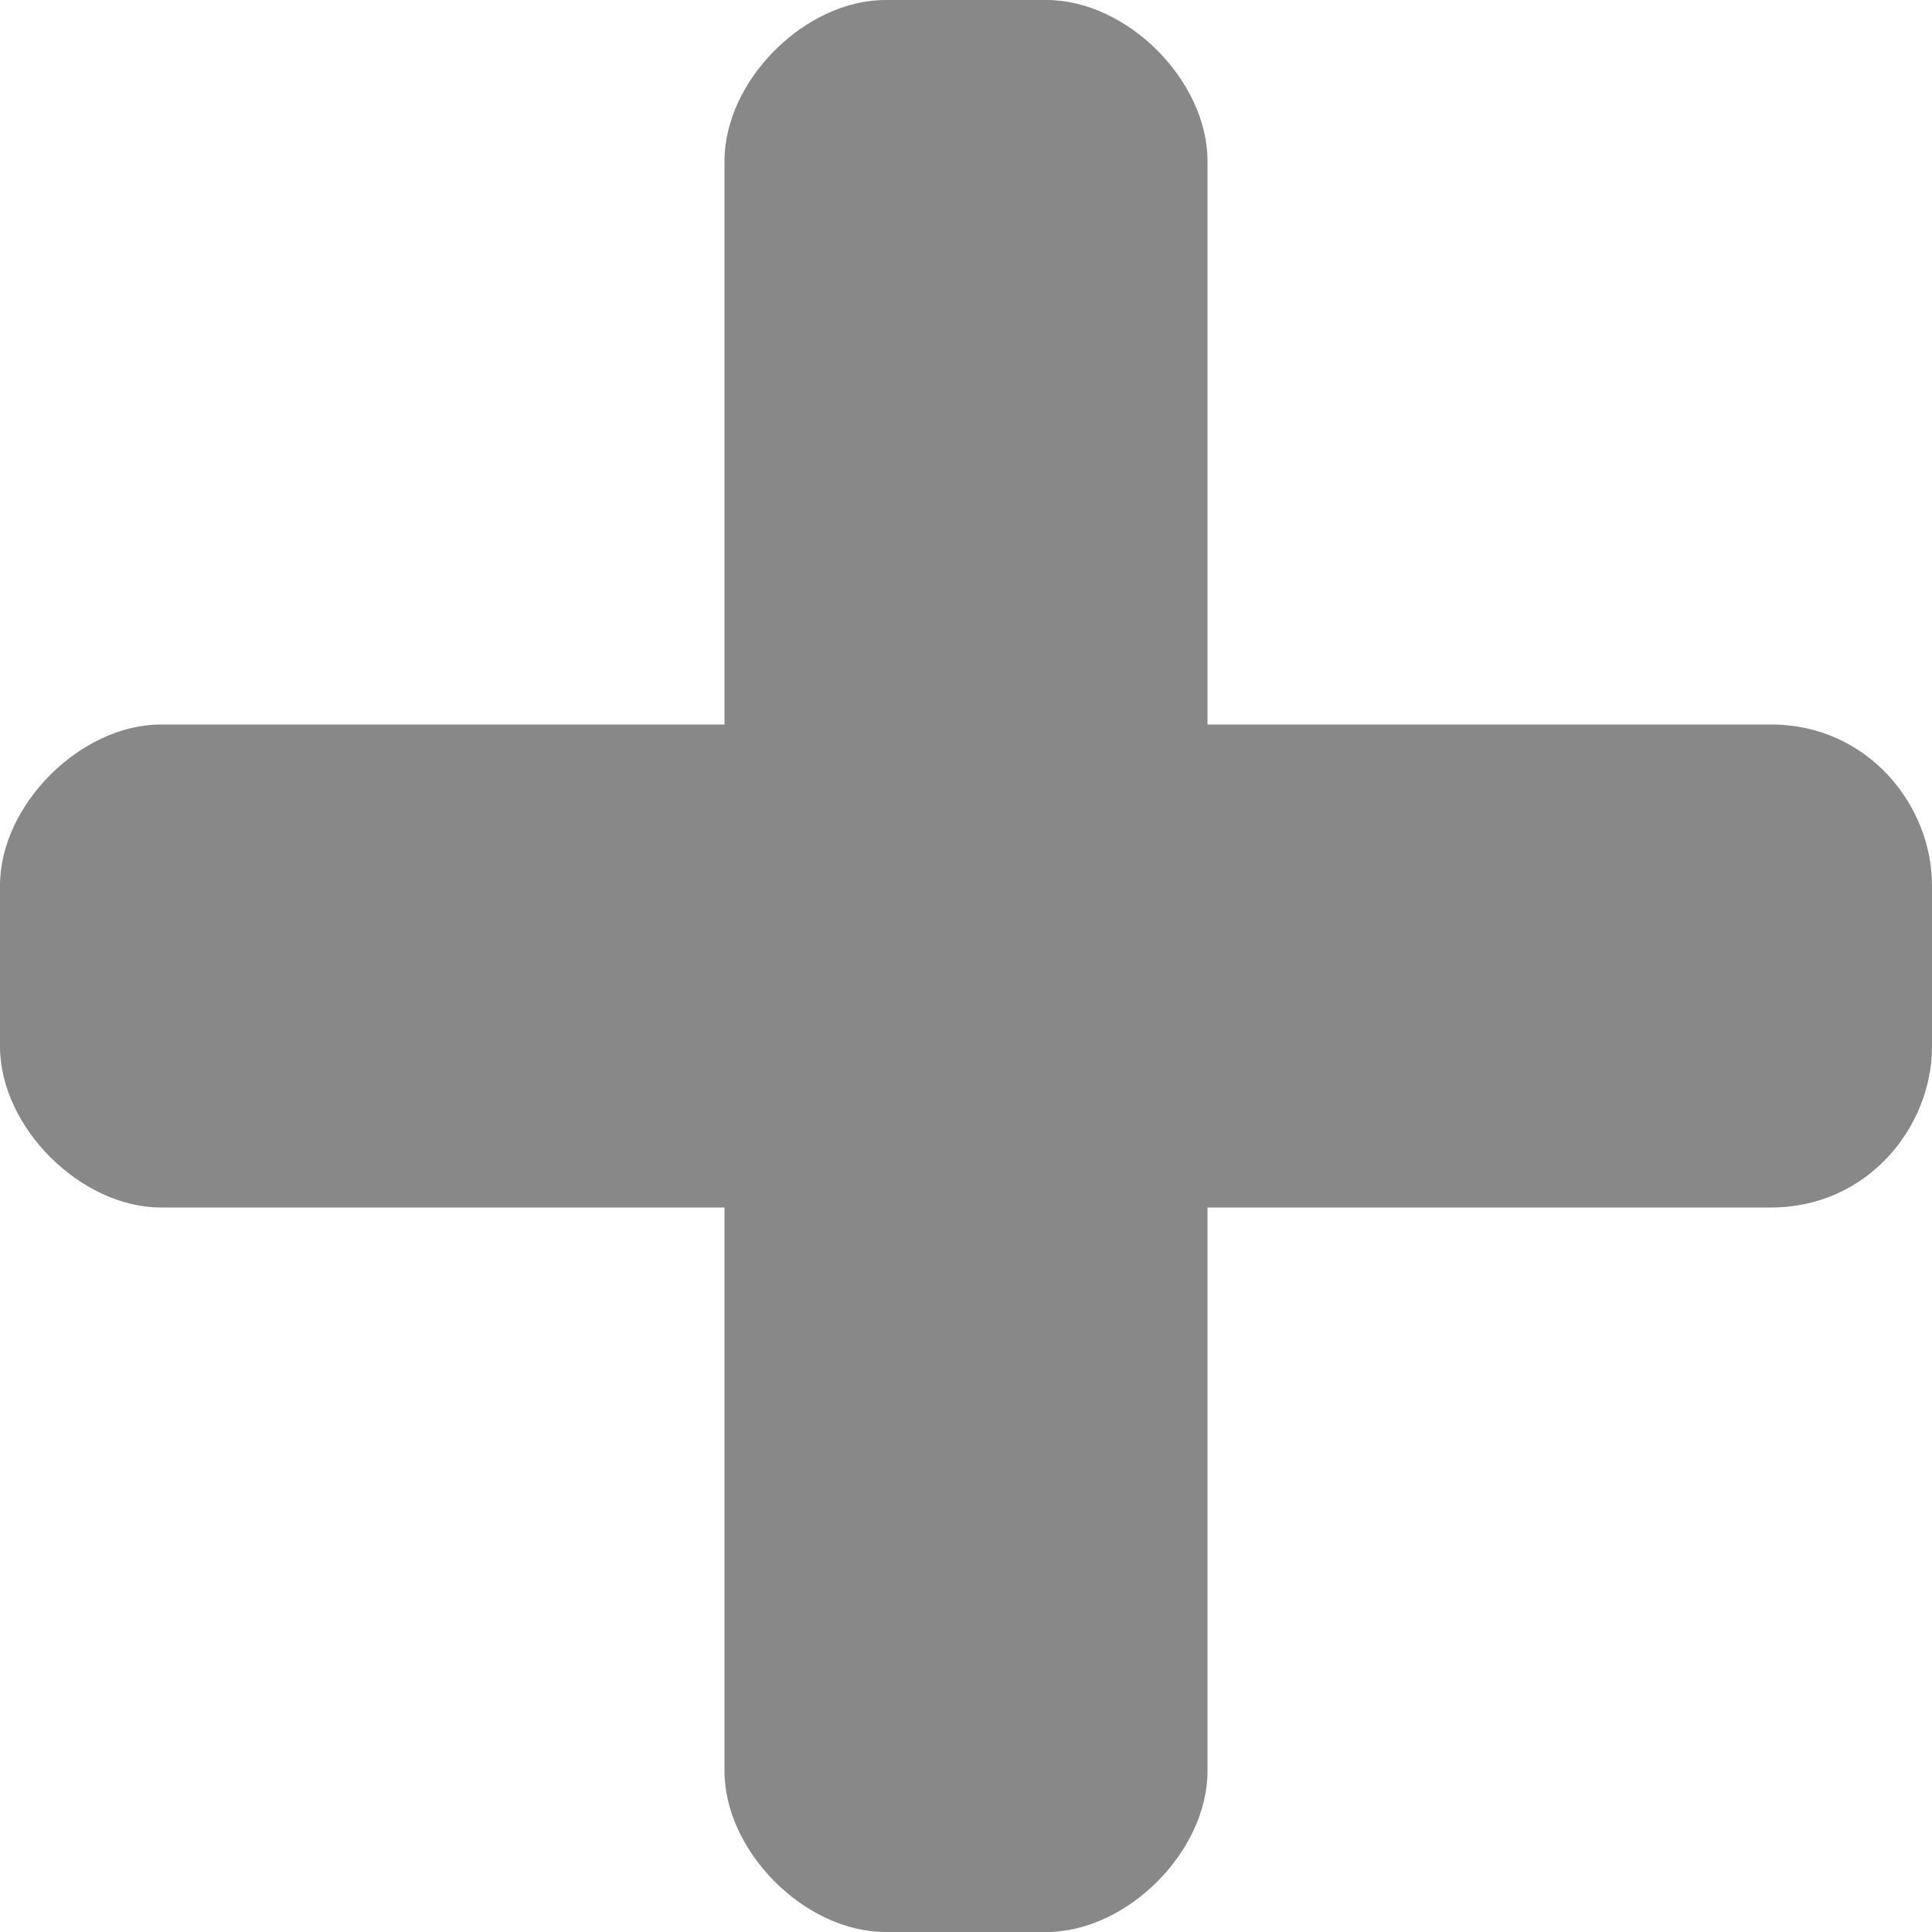
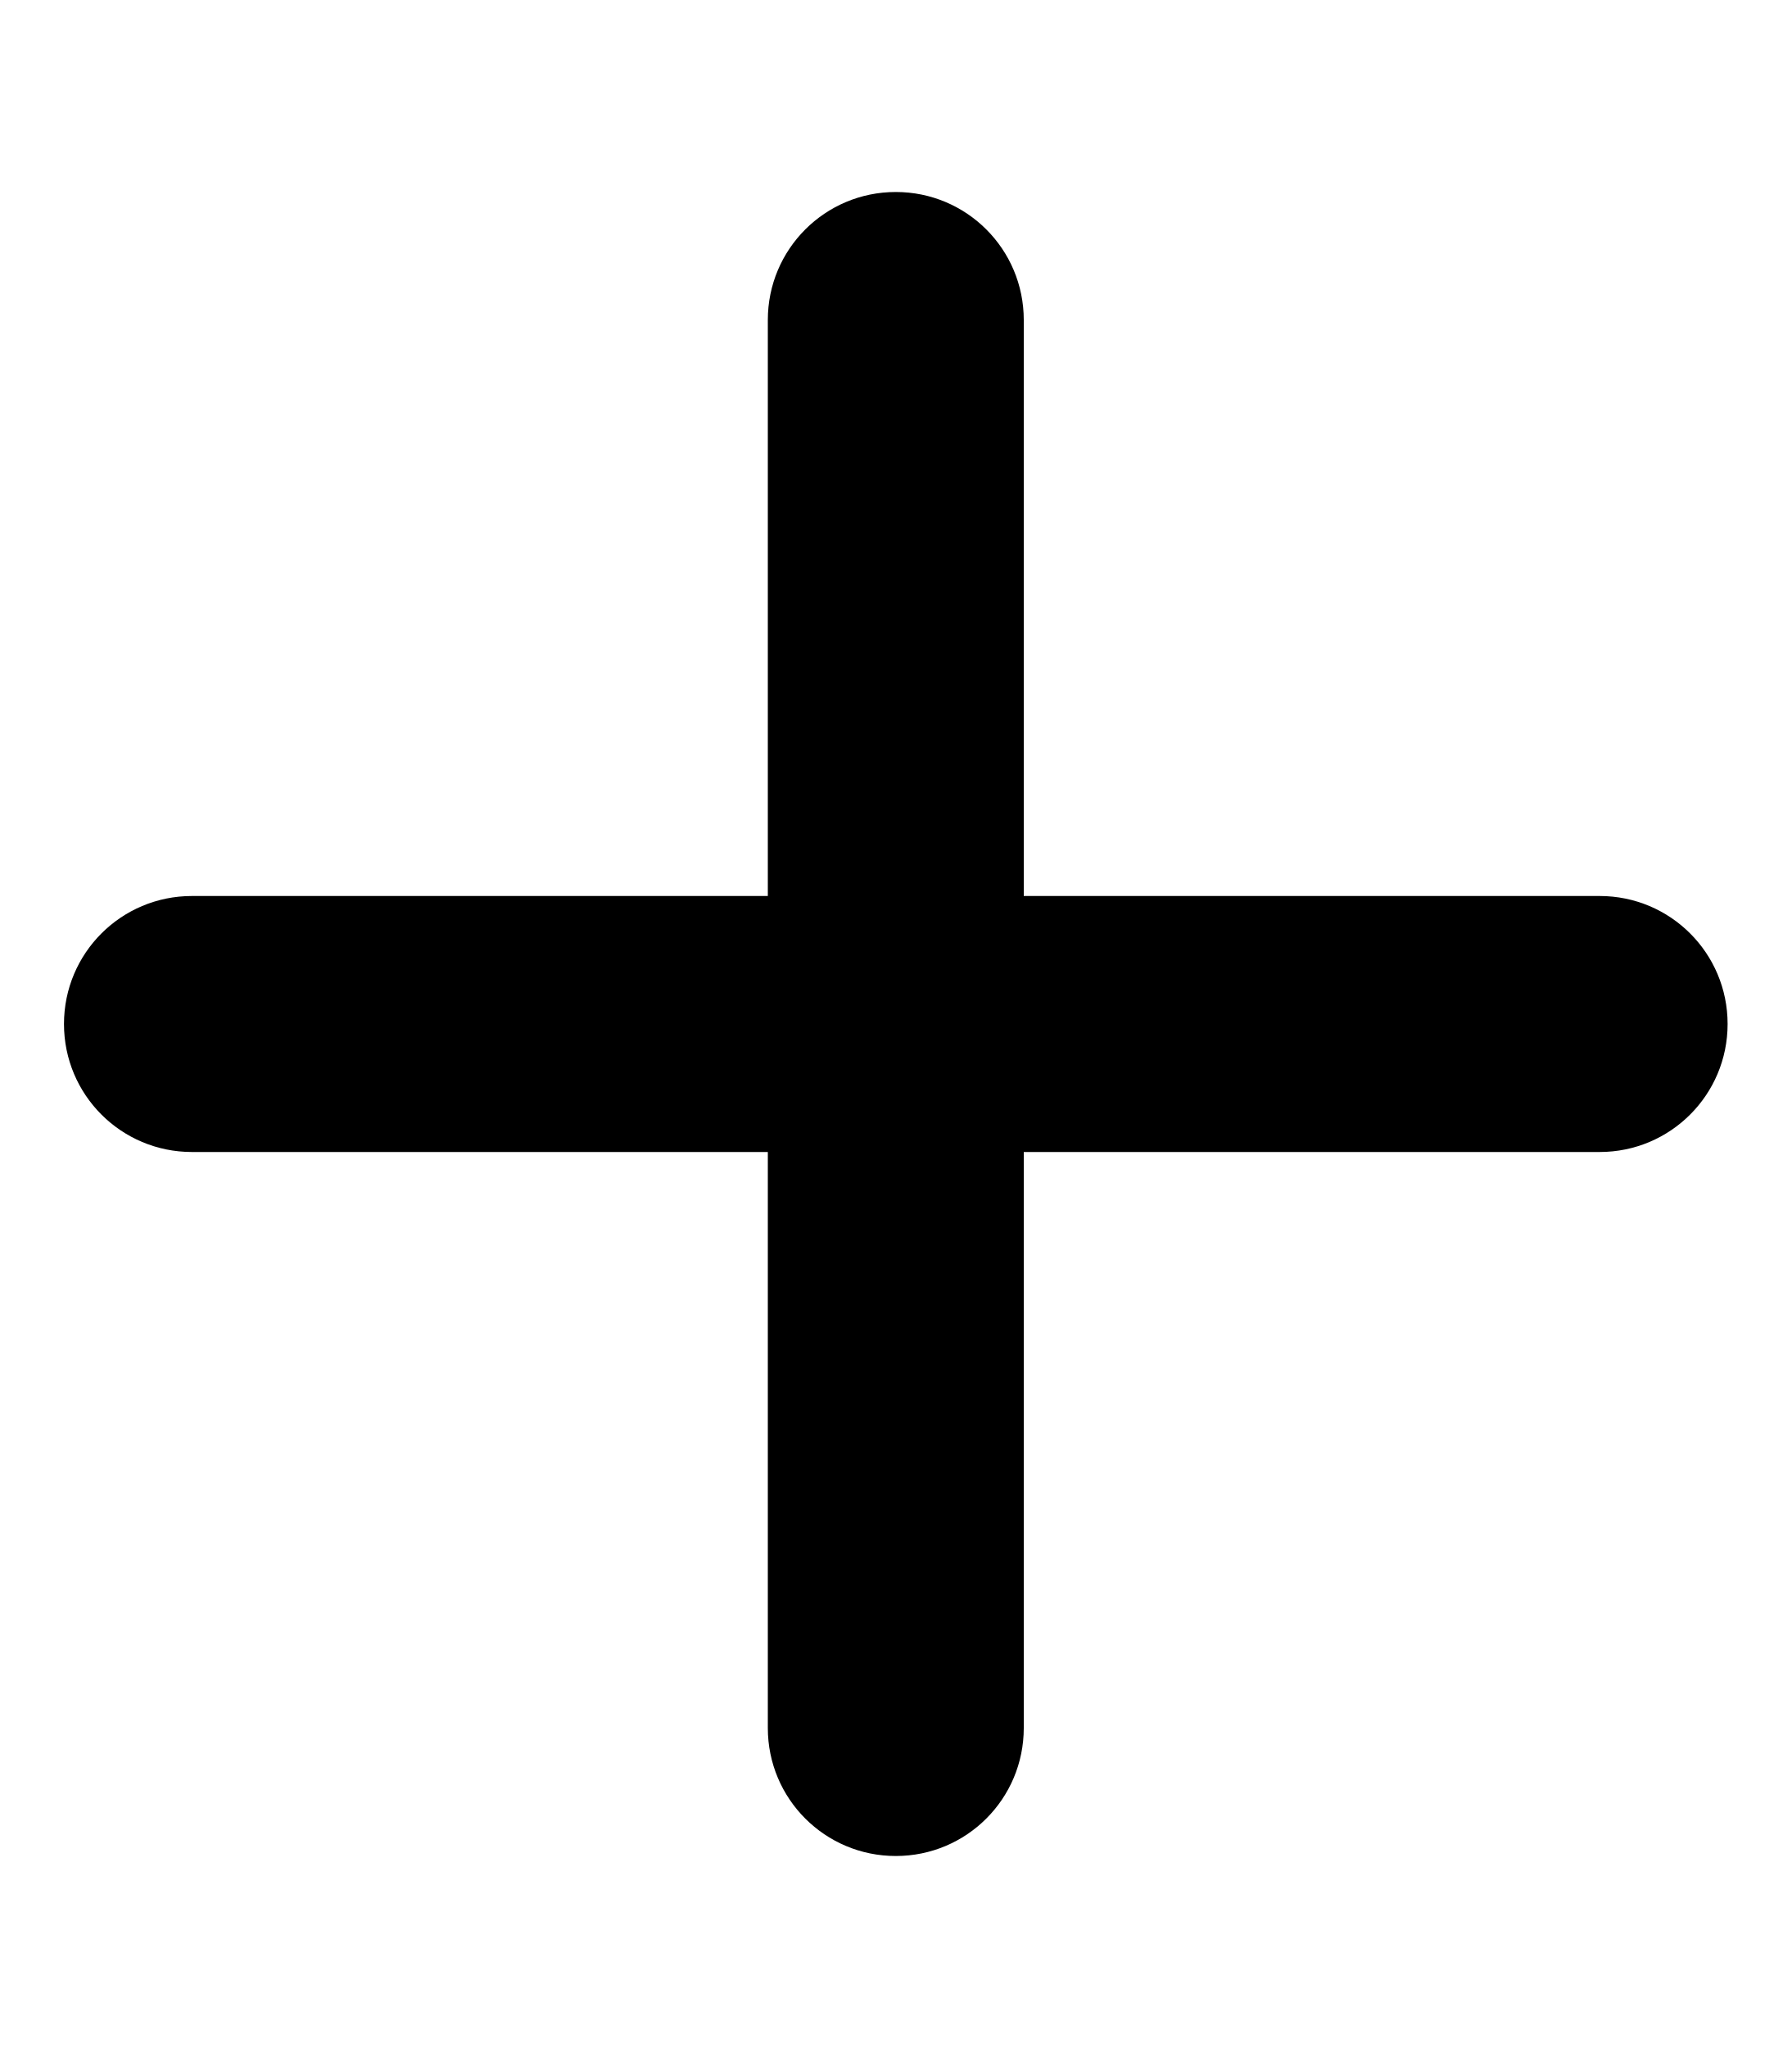
- <svg xmlns="http://www.w3.org/2000/svg" width="12" height="12" viewBox="0 0 12 12" preserveAspectRatio="xMinYMid meet" overflow="visible">
-   <path d="M11 4.5H7.5V1c0-.5-.5-1-1-1h-1c-.5 0-1 .5-1 1v3.5H1c-.5 0-1 .5-1 1v1c0 .5.5 1 1 1h3.5V11c0 .5.5 1 1 1h1c.5 0 1-.5 1-1V7.5H11c.6 0 1-.5 1-1v-1c0-.5-.4-1-1-1z" fill="#888" />
+ <svg xmlns="http://www.w3.org/2000/svg" viewBox="0 0 448 512" preserveAspectRatio="xMinYMid meet">
+   <path d="M256 80c0-17.7-14.3-32-32-32s-32 14.3-32 32V224H48c-17.7 0-32 14.3-32 32s14.3 32 32 32H192V432c0 17.7 14.3 32 32 32s32-14.3 32-32V288H400c17.7 0 32-14.3 32-32s-14.3-32-32-32H256V80z" />
</svg>
